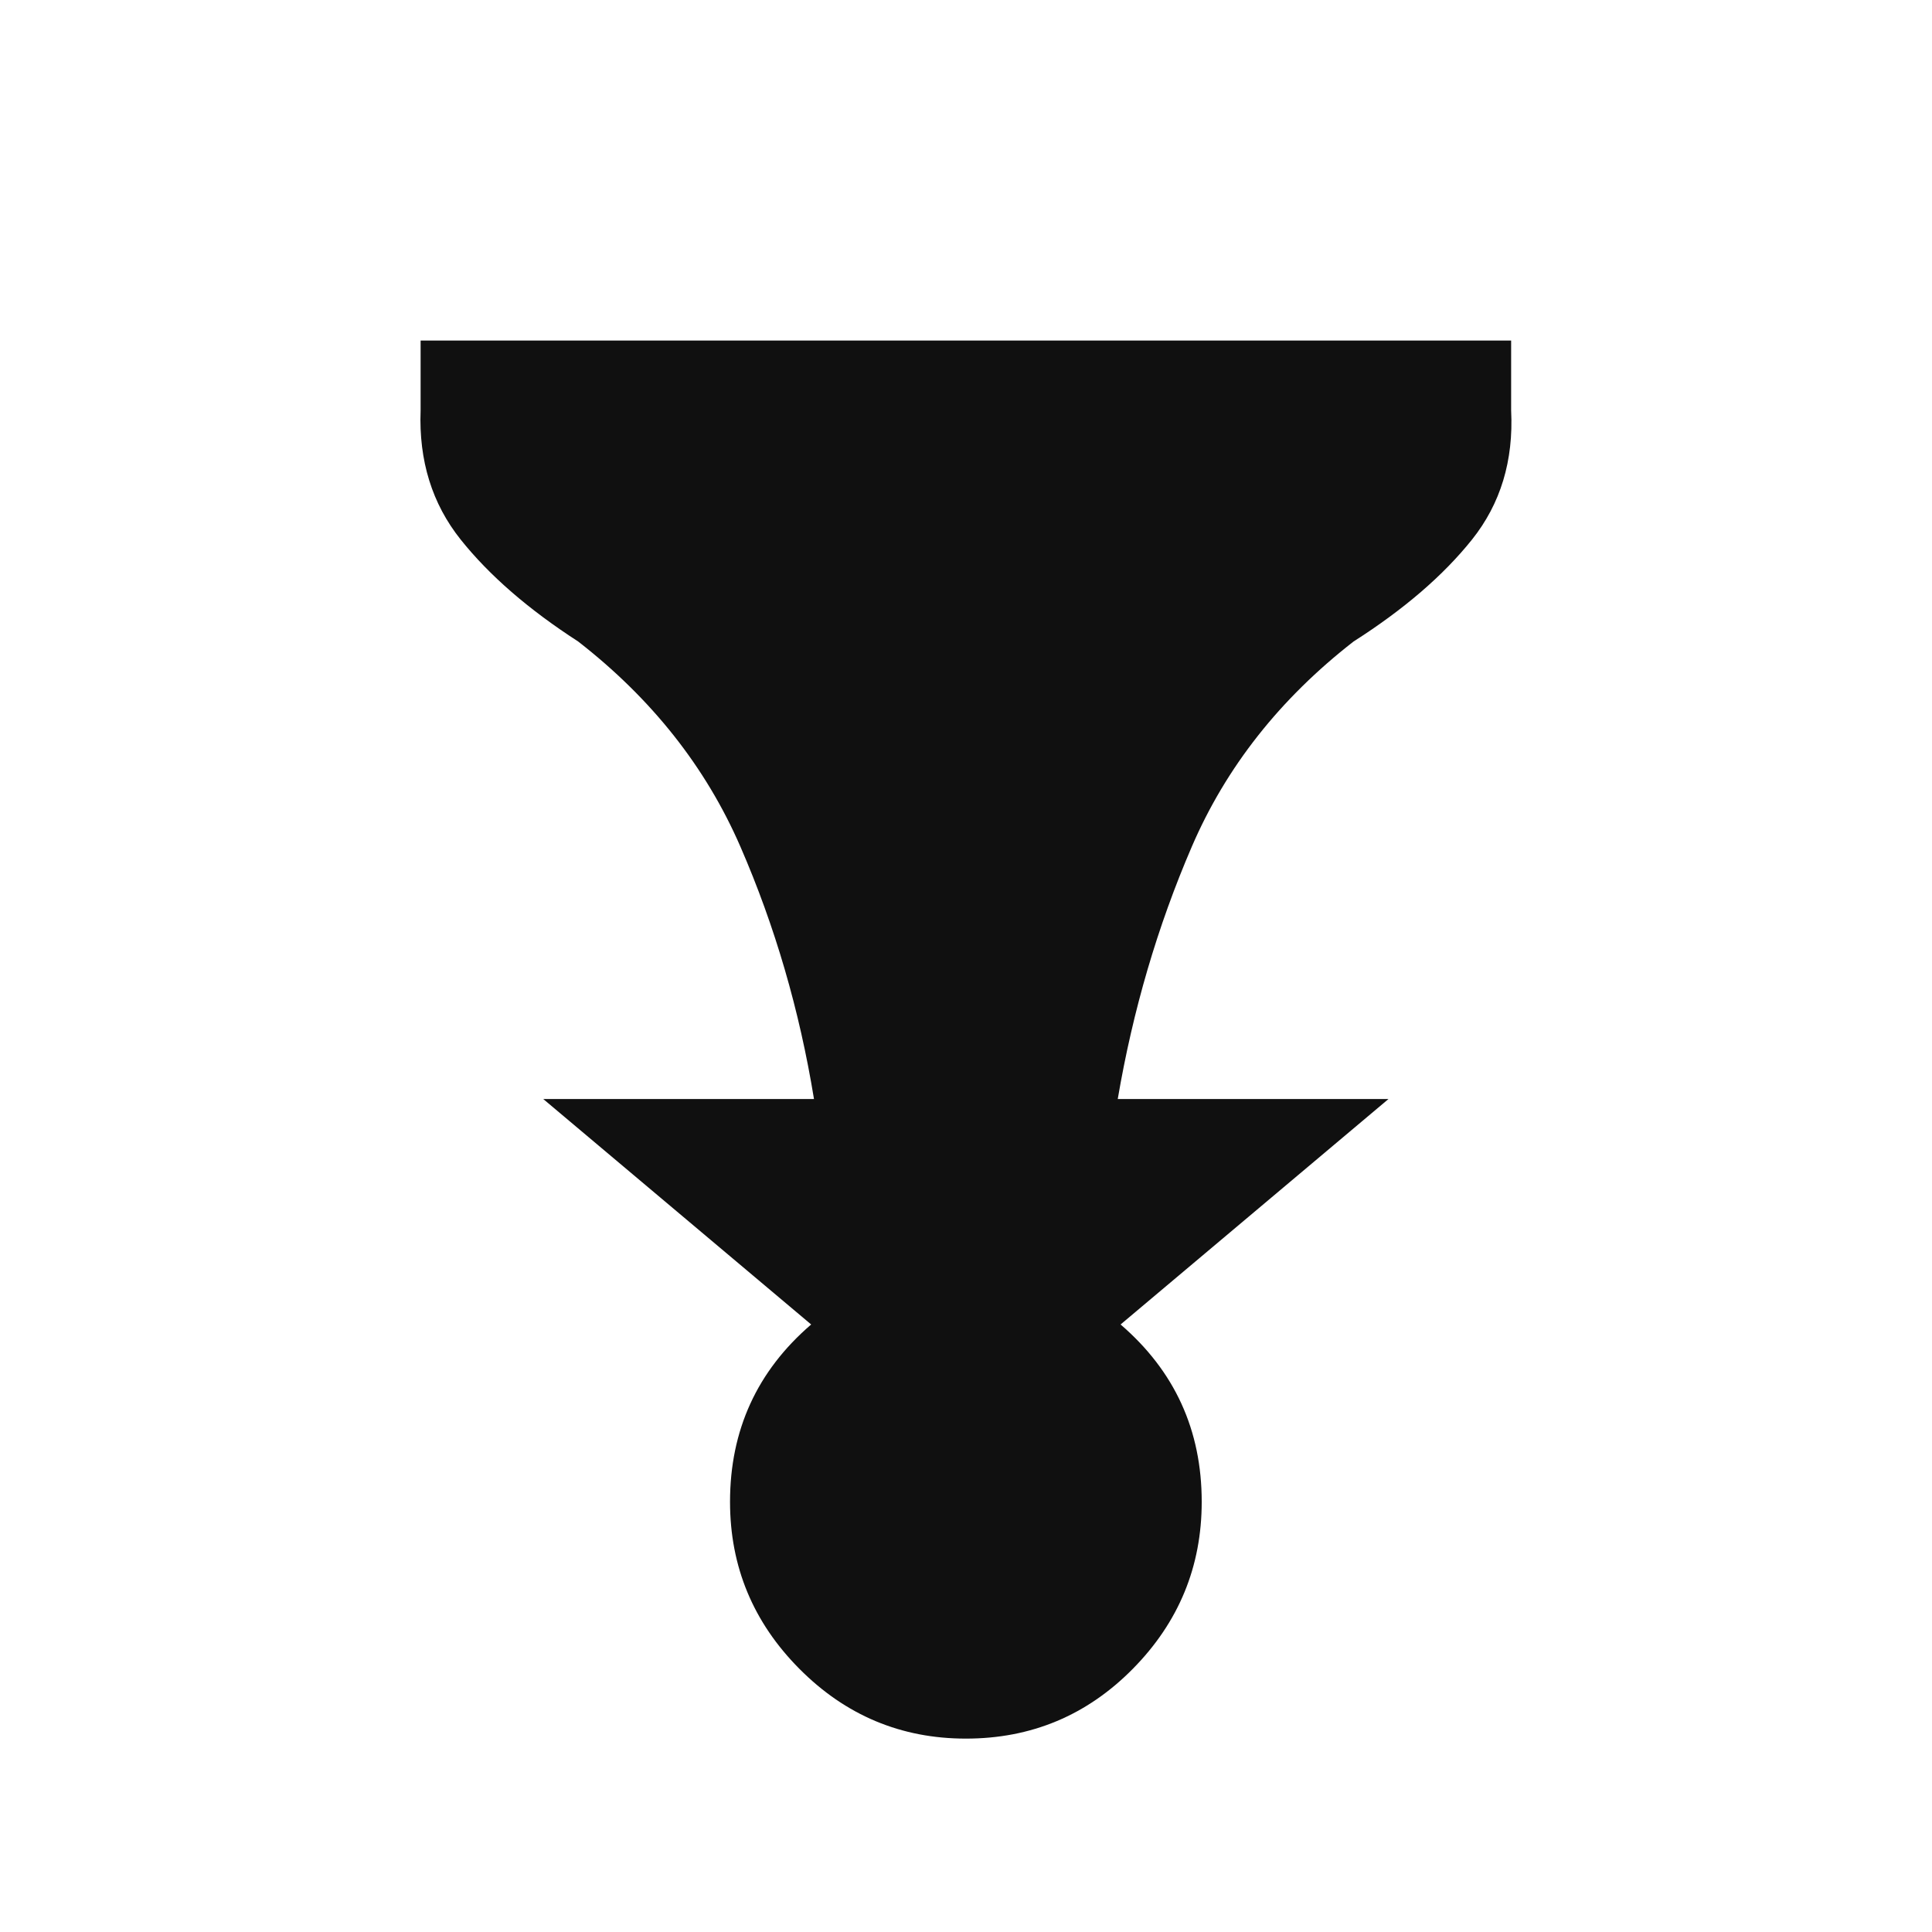
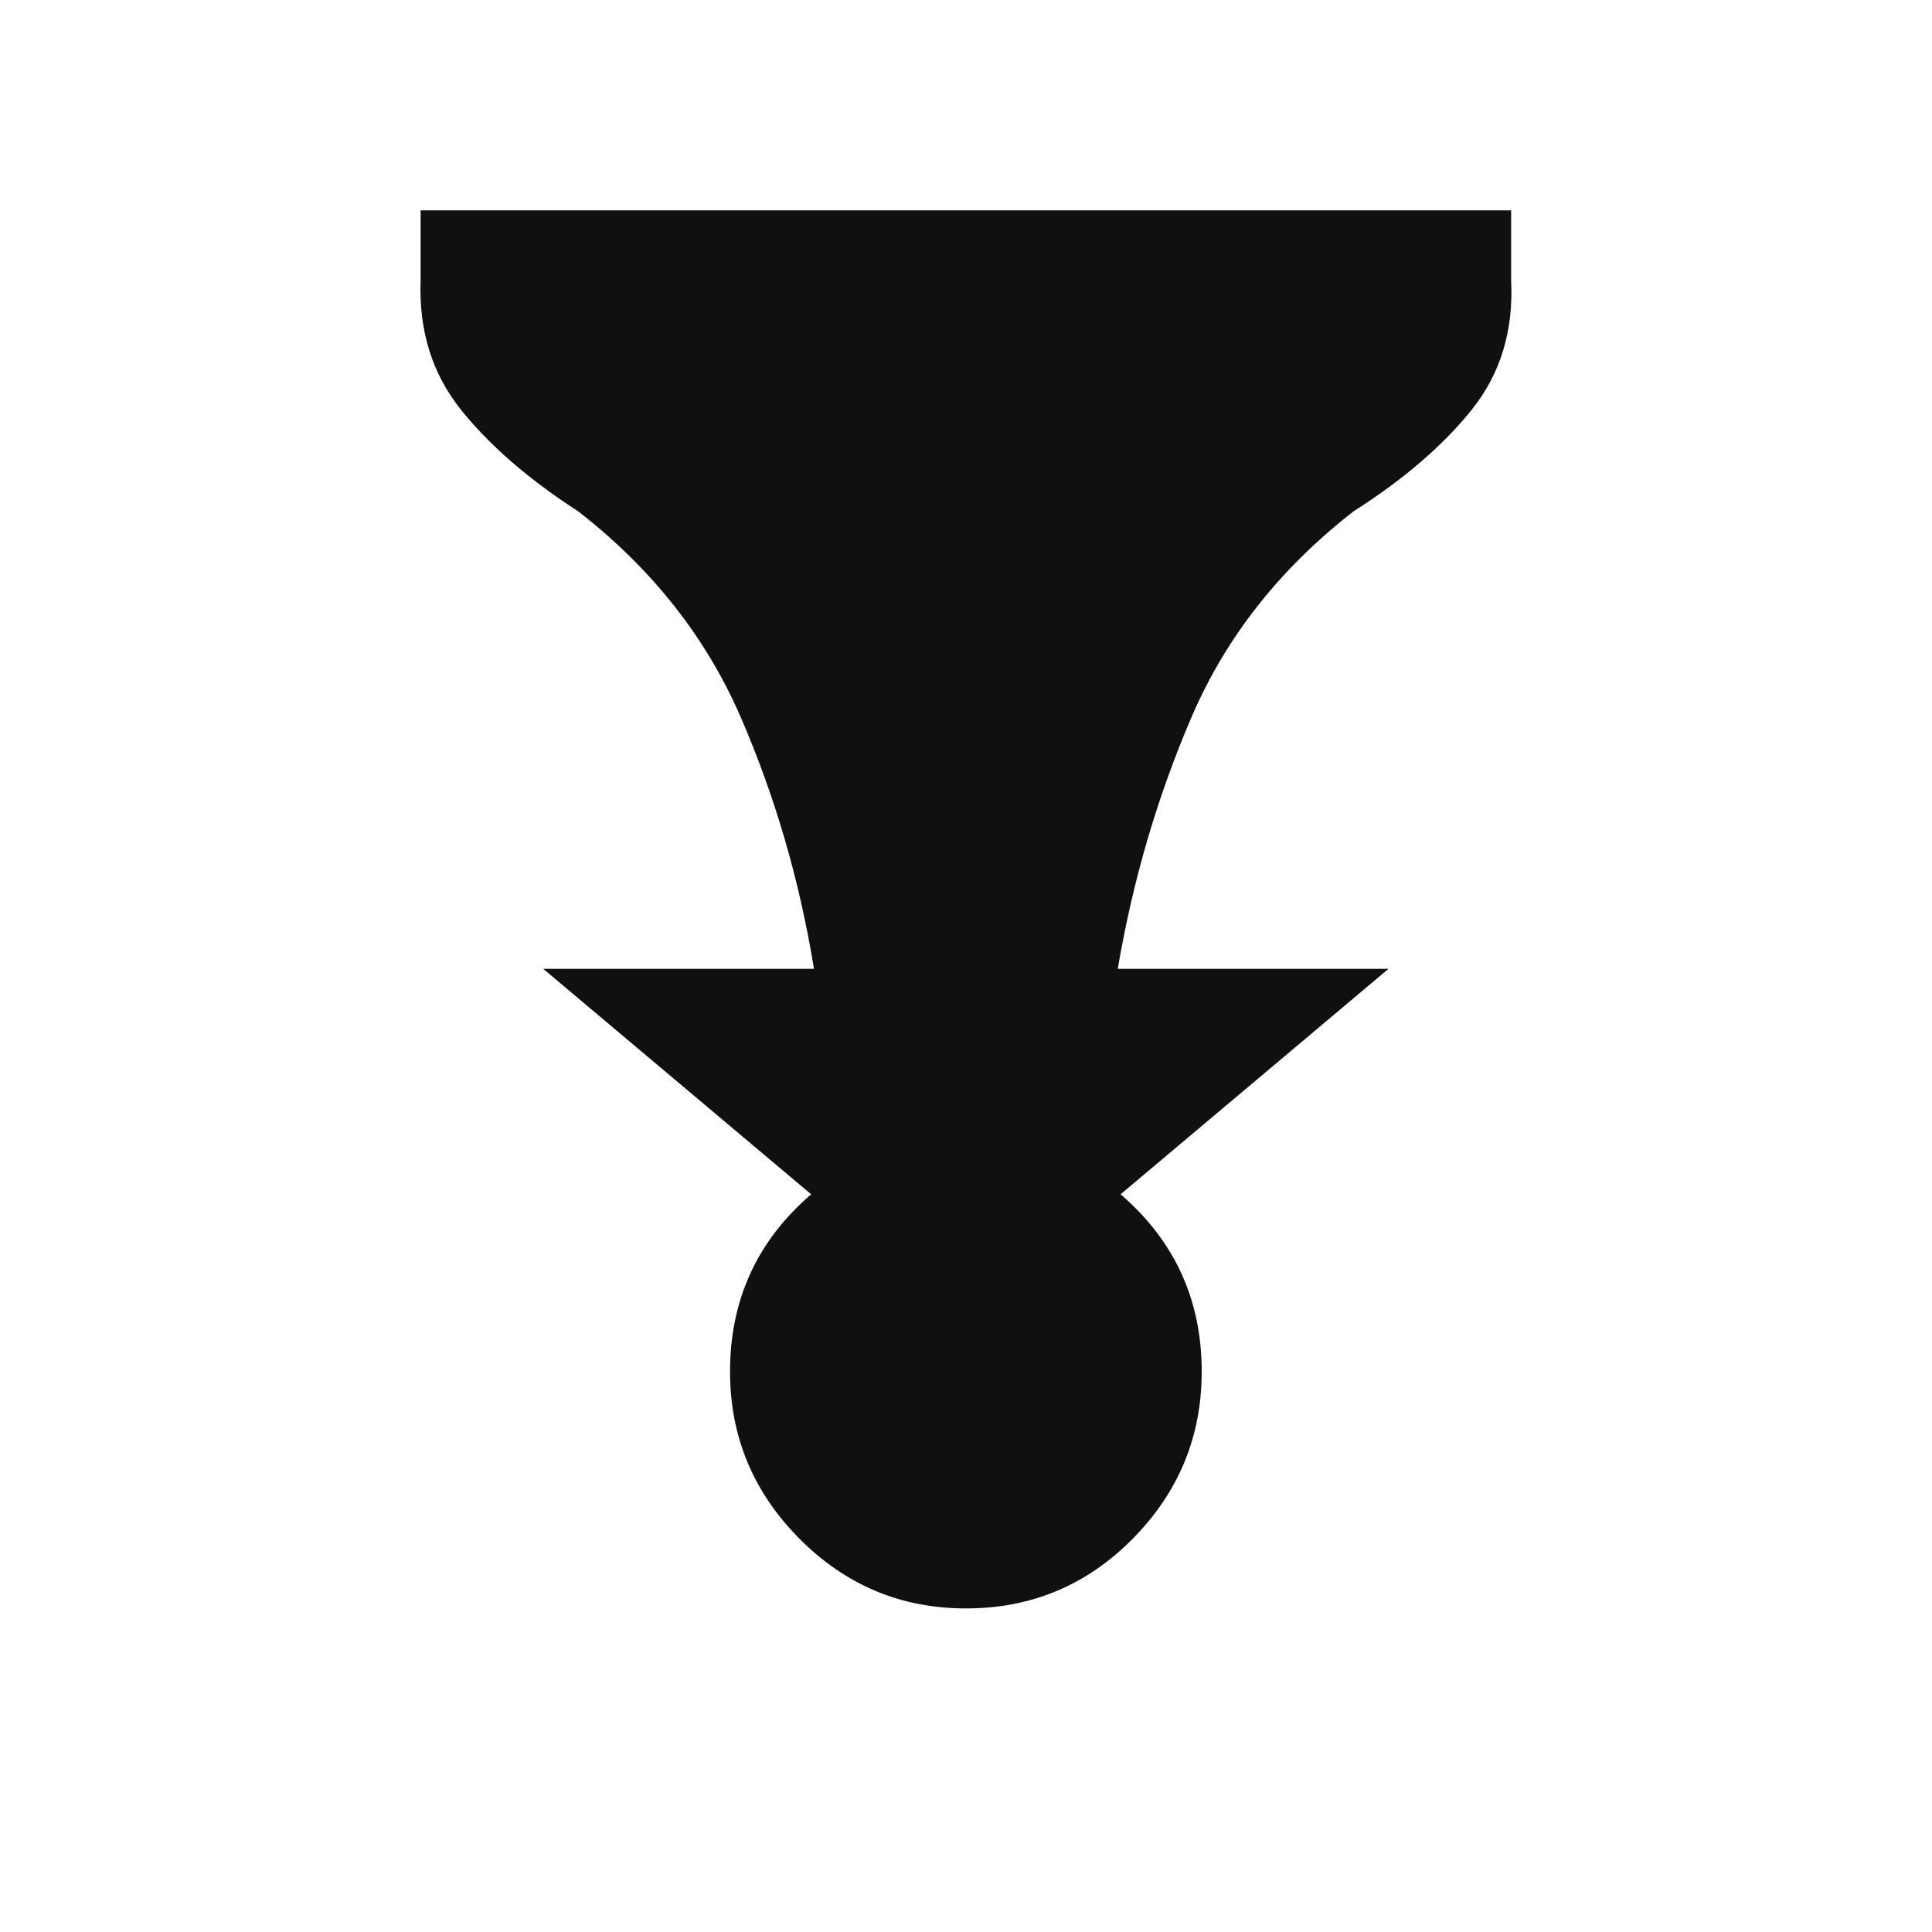
<svg xmlns="http://www.w3.org/2000/svg" viewBox="0 0 2048 2048" id="svg3044" version="1.1" width="100%" height="100%">
  <defs id="defs3052" />
-   <g transform="matrix(-1,0,0,1,2047.862,156)" id="g3046">
+   <g transform="matrix(-1,0,0,1,2047.862,18)" id="g3046">
    <path d="m 1024,205 -578,0 0,74 q -4,80 41.5,137 Q 533,473 613,524 730,615 784.5,741.5 839,868 863,1009 l -287,0 284,239 q -86,74 -86,188 0,103 73,177 73,74 177,74 103,0 176.5,-74 73.5,-74 73.5,-177 0,-114 -86,-188 l 284,-239 -287,0 q 23,-141 78,-267.5 55,-126.5 172,-217.5 79,-51 124.5,-108 45.5,-57 42.5,-137 l 0,-74 -578,0 z" id="path3048" style="fill:#101010" />
  </g>
</svg>
